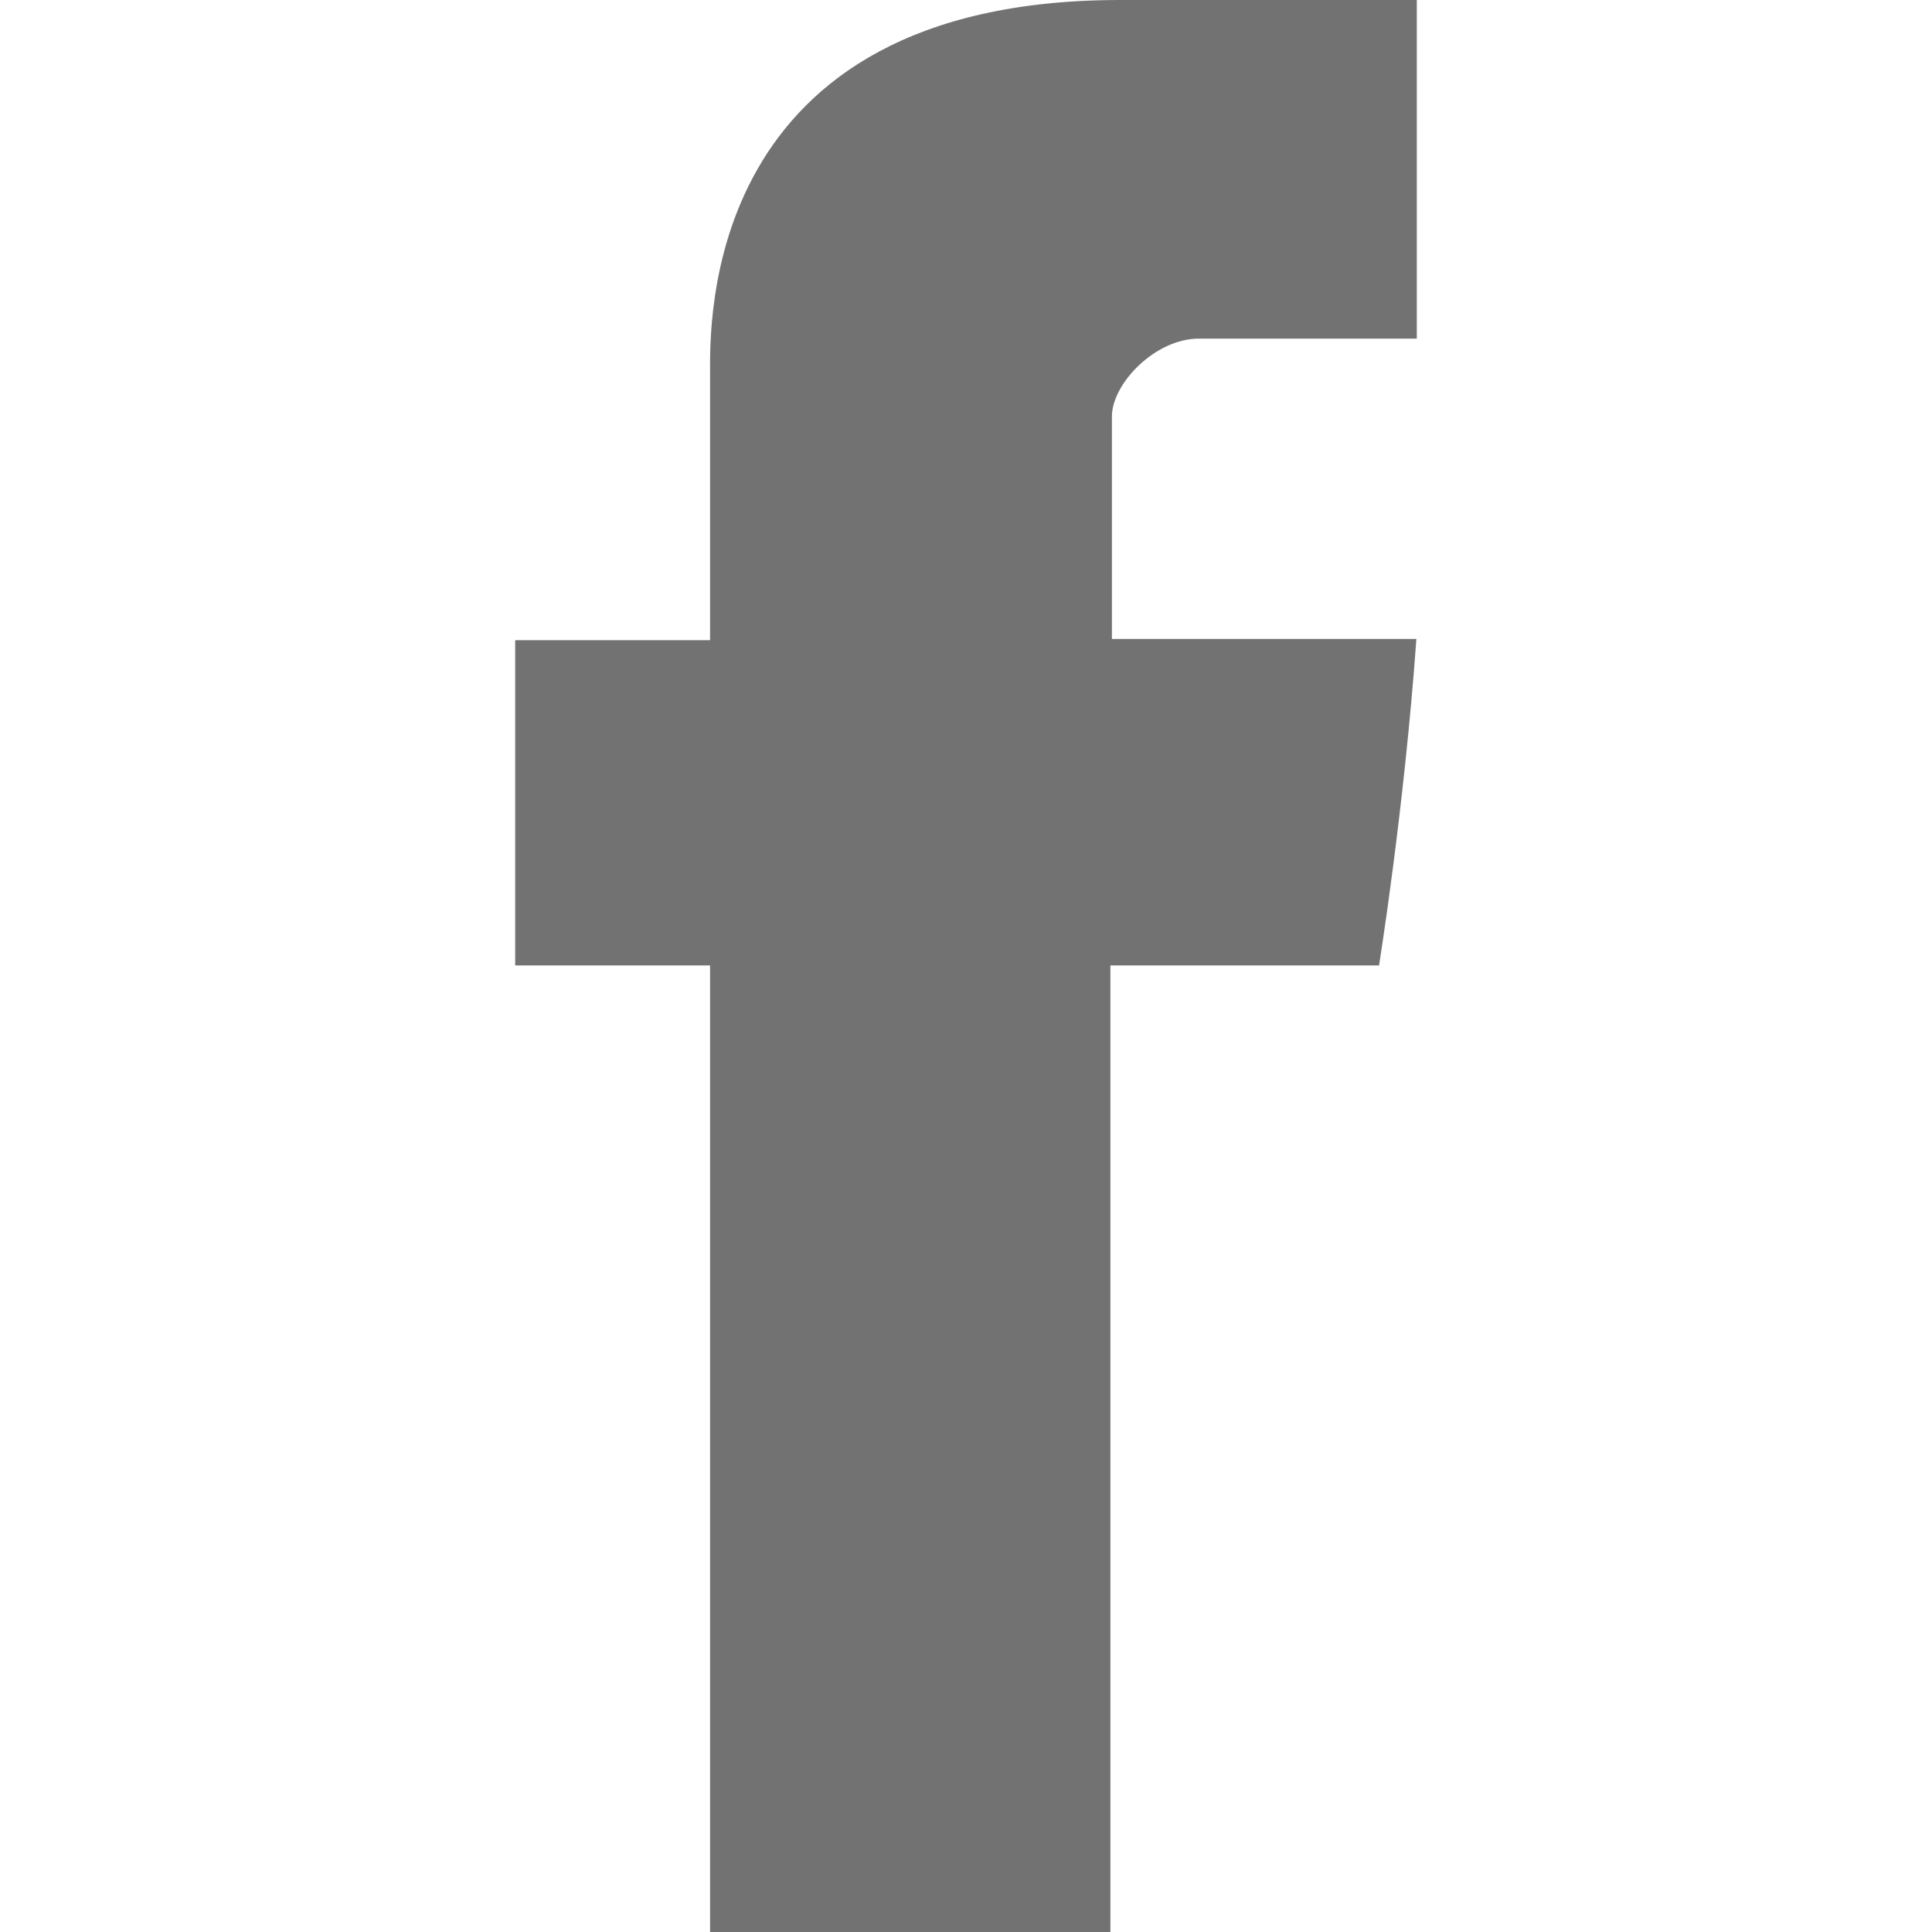
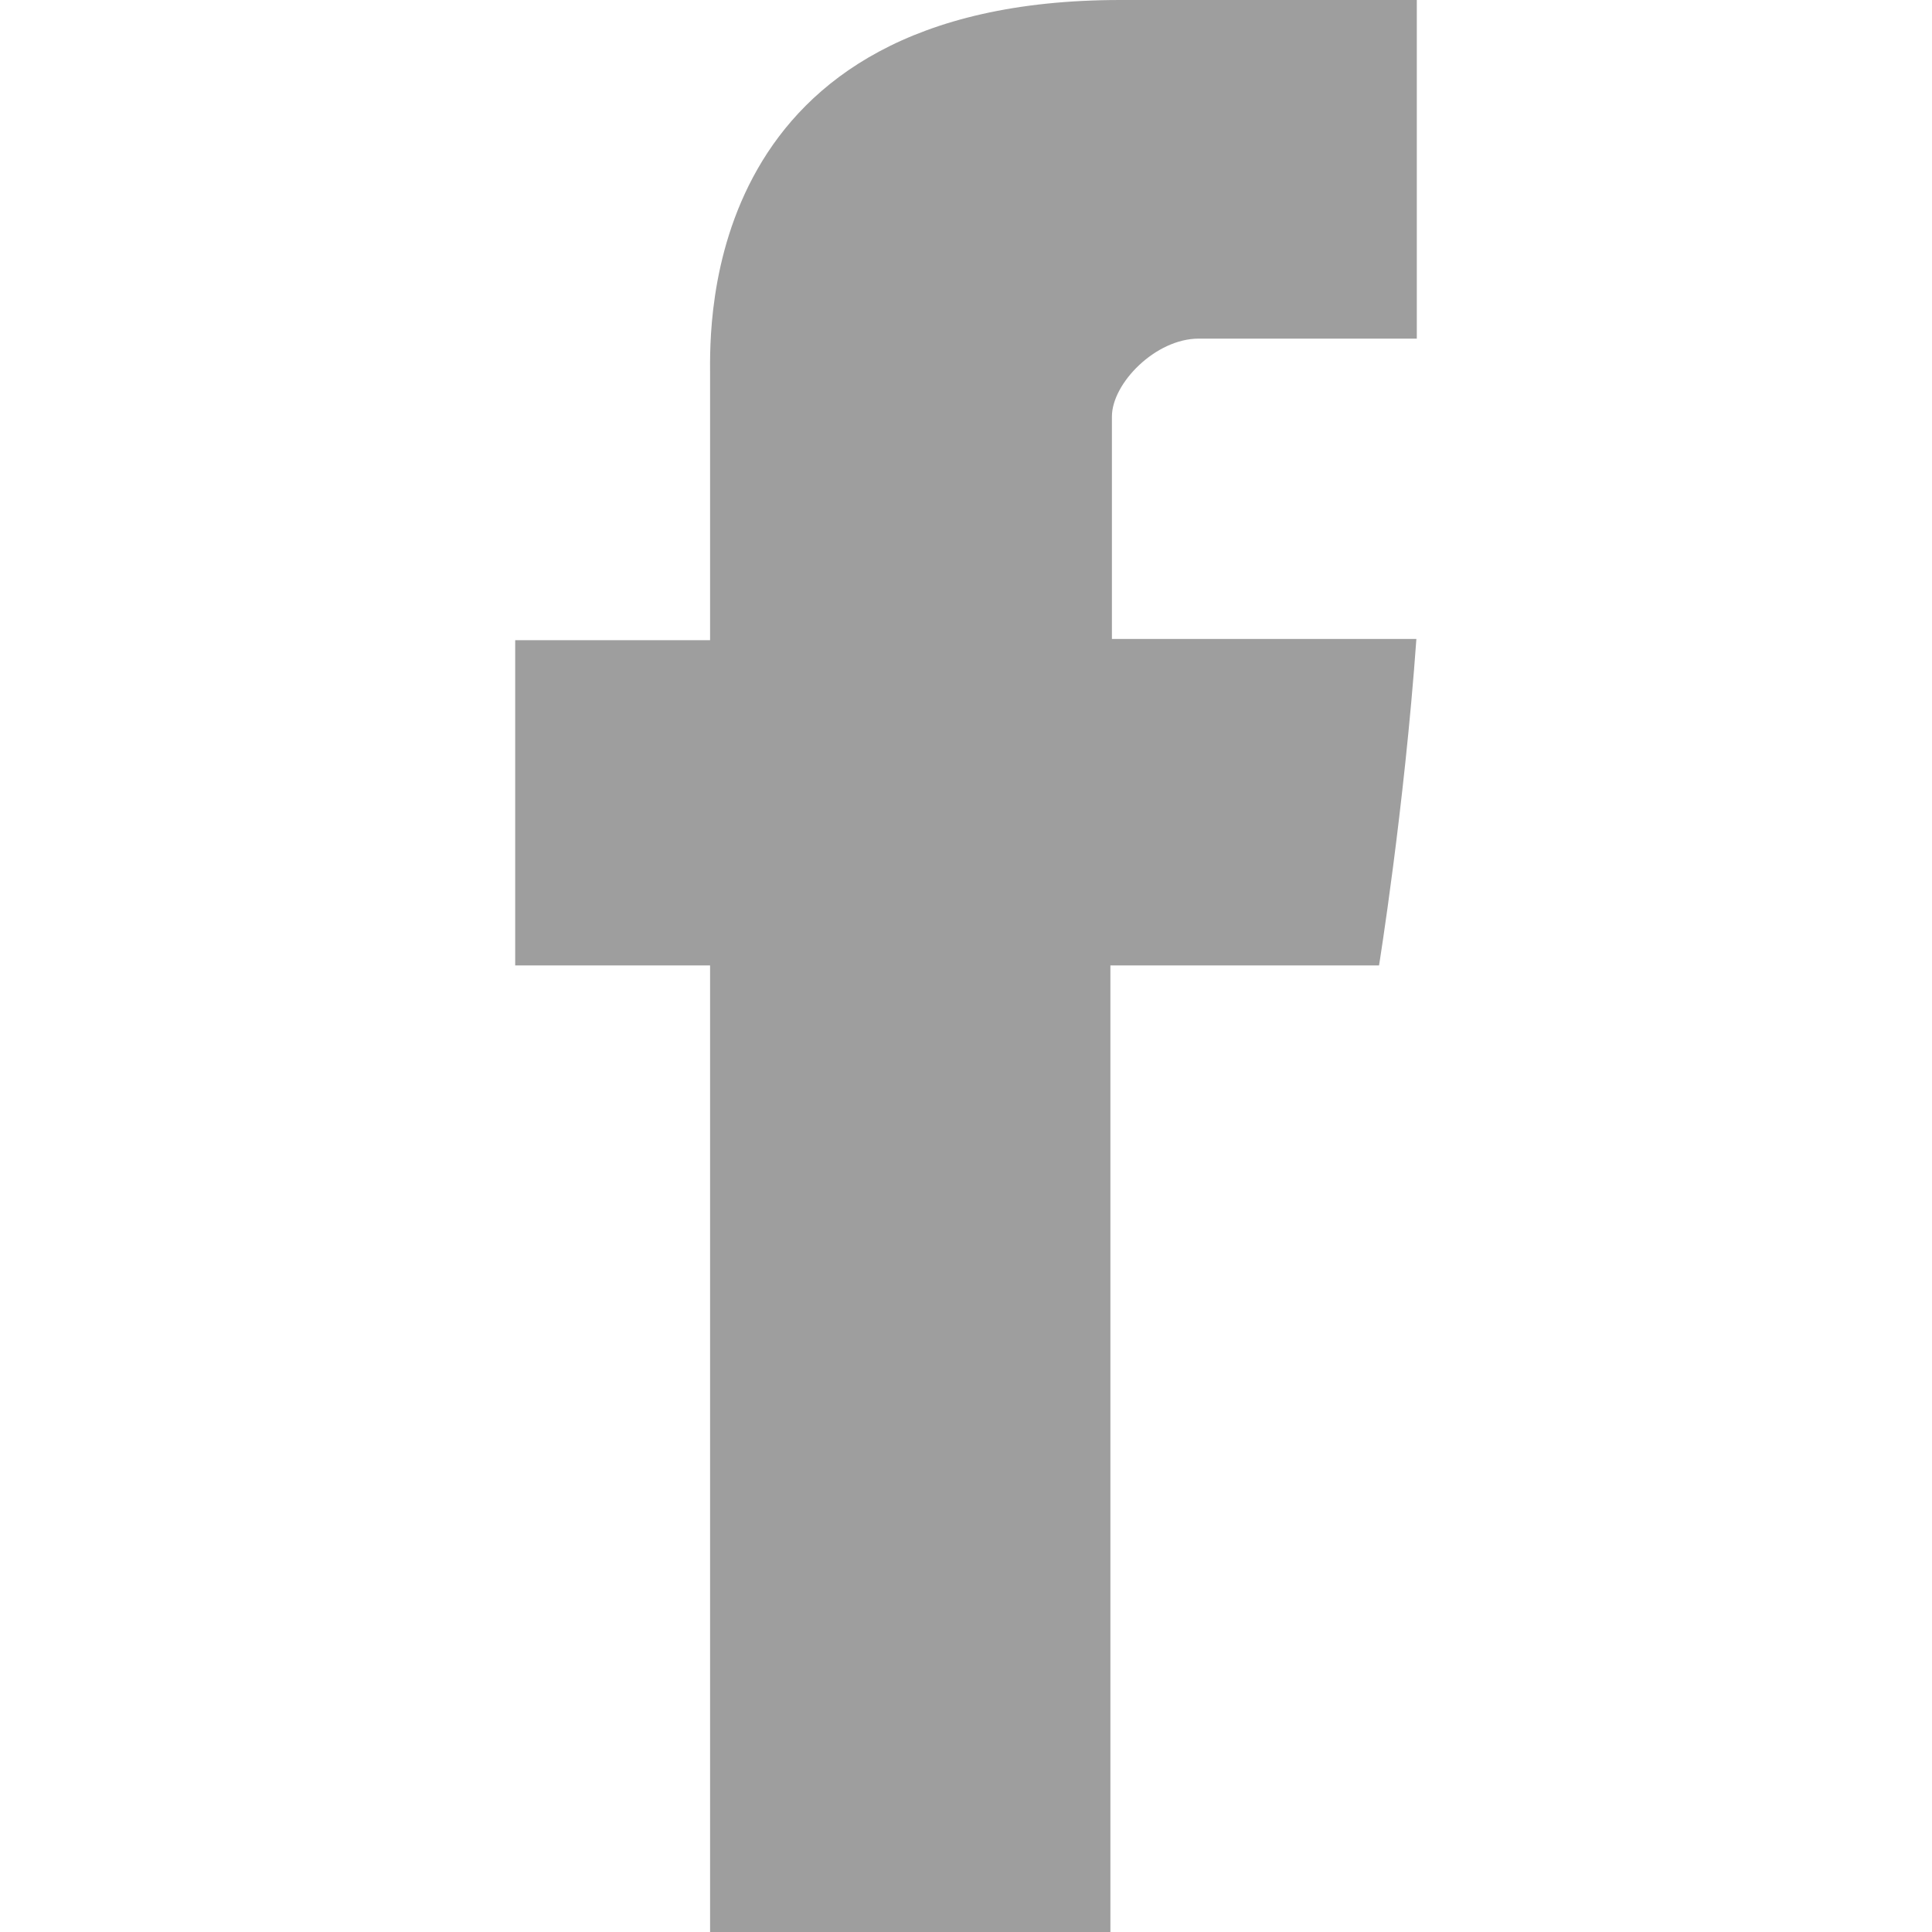
<svg xmlns="http://www.w3.org/2000/svg" version="1.1" id="Capa_1" x="0px" y="0px" width="512px" height="512px" viewBox="0 0 430.113 430.114" style="enable-background:new 0 0 430.113 430.114;" xml:space="preserve">
  <g>
-     <path id="Facebook" d="M158.081,83.3c0,10.839,0,59.218,0,59.218h-43.385v72.412h43.385v215.183h89.122V214.936h59.805   c0,0,5.601-34.721,8.316-72.685c-7.784,0-67.784,0-67.784,0s0-42.127,0-49.511c0-7.4,9.717-17.354,19.321-17.354   c9.586,0,29.818,0,48.557,0c0-9.859,0-43.924,0-75.385c-25.016,0-53.476,0-66.021,0C155.878-0.004,158.081,72.48,158.081,83.3z" fill="#727272" />
+     <path id="Facebook" d="M158.081,83.3c0,10.839,0,59.218,0,59.218h-43.385v72.412h43.385v215.183h89.122V214.936h59.805   c0,0,5.601-34.721,8.316-72.685c-7.784,0-67.784,0-67.784,0s0-42.127,0-49.511c0-7.4,9.717-17.354,19.321-17.354   c9.586,0,29.818,0,48.557,0c0-9.859,0-43.924,0-75.385c-25.016,0-53.476,0-66.021,0C155.878-0.004,158.081,72.48,158.081,83.3z" fill="#9E9E9E" />
  </g>
  <g>
</g>
  <g>
</g>
  <g>
</g>
  <g>
</g>
  <g>
</g>
  <g>
</g>
  <g>
</g>
  <g>
</g>
  <g>
</g>
  <g>
</g>
  <g>
</g>
  <g>
</g>
  <g>
</g>
  <g>
</g>
  <g>
</g>
</svg>
